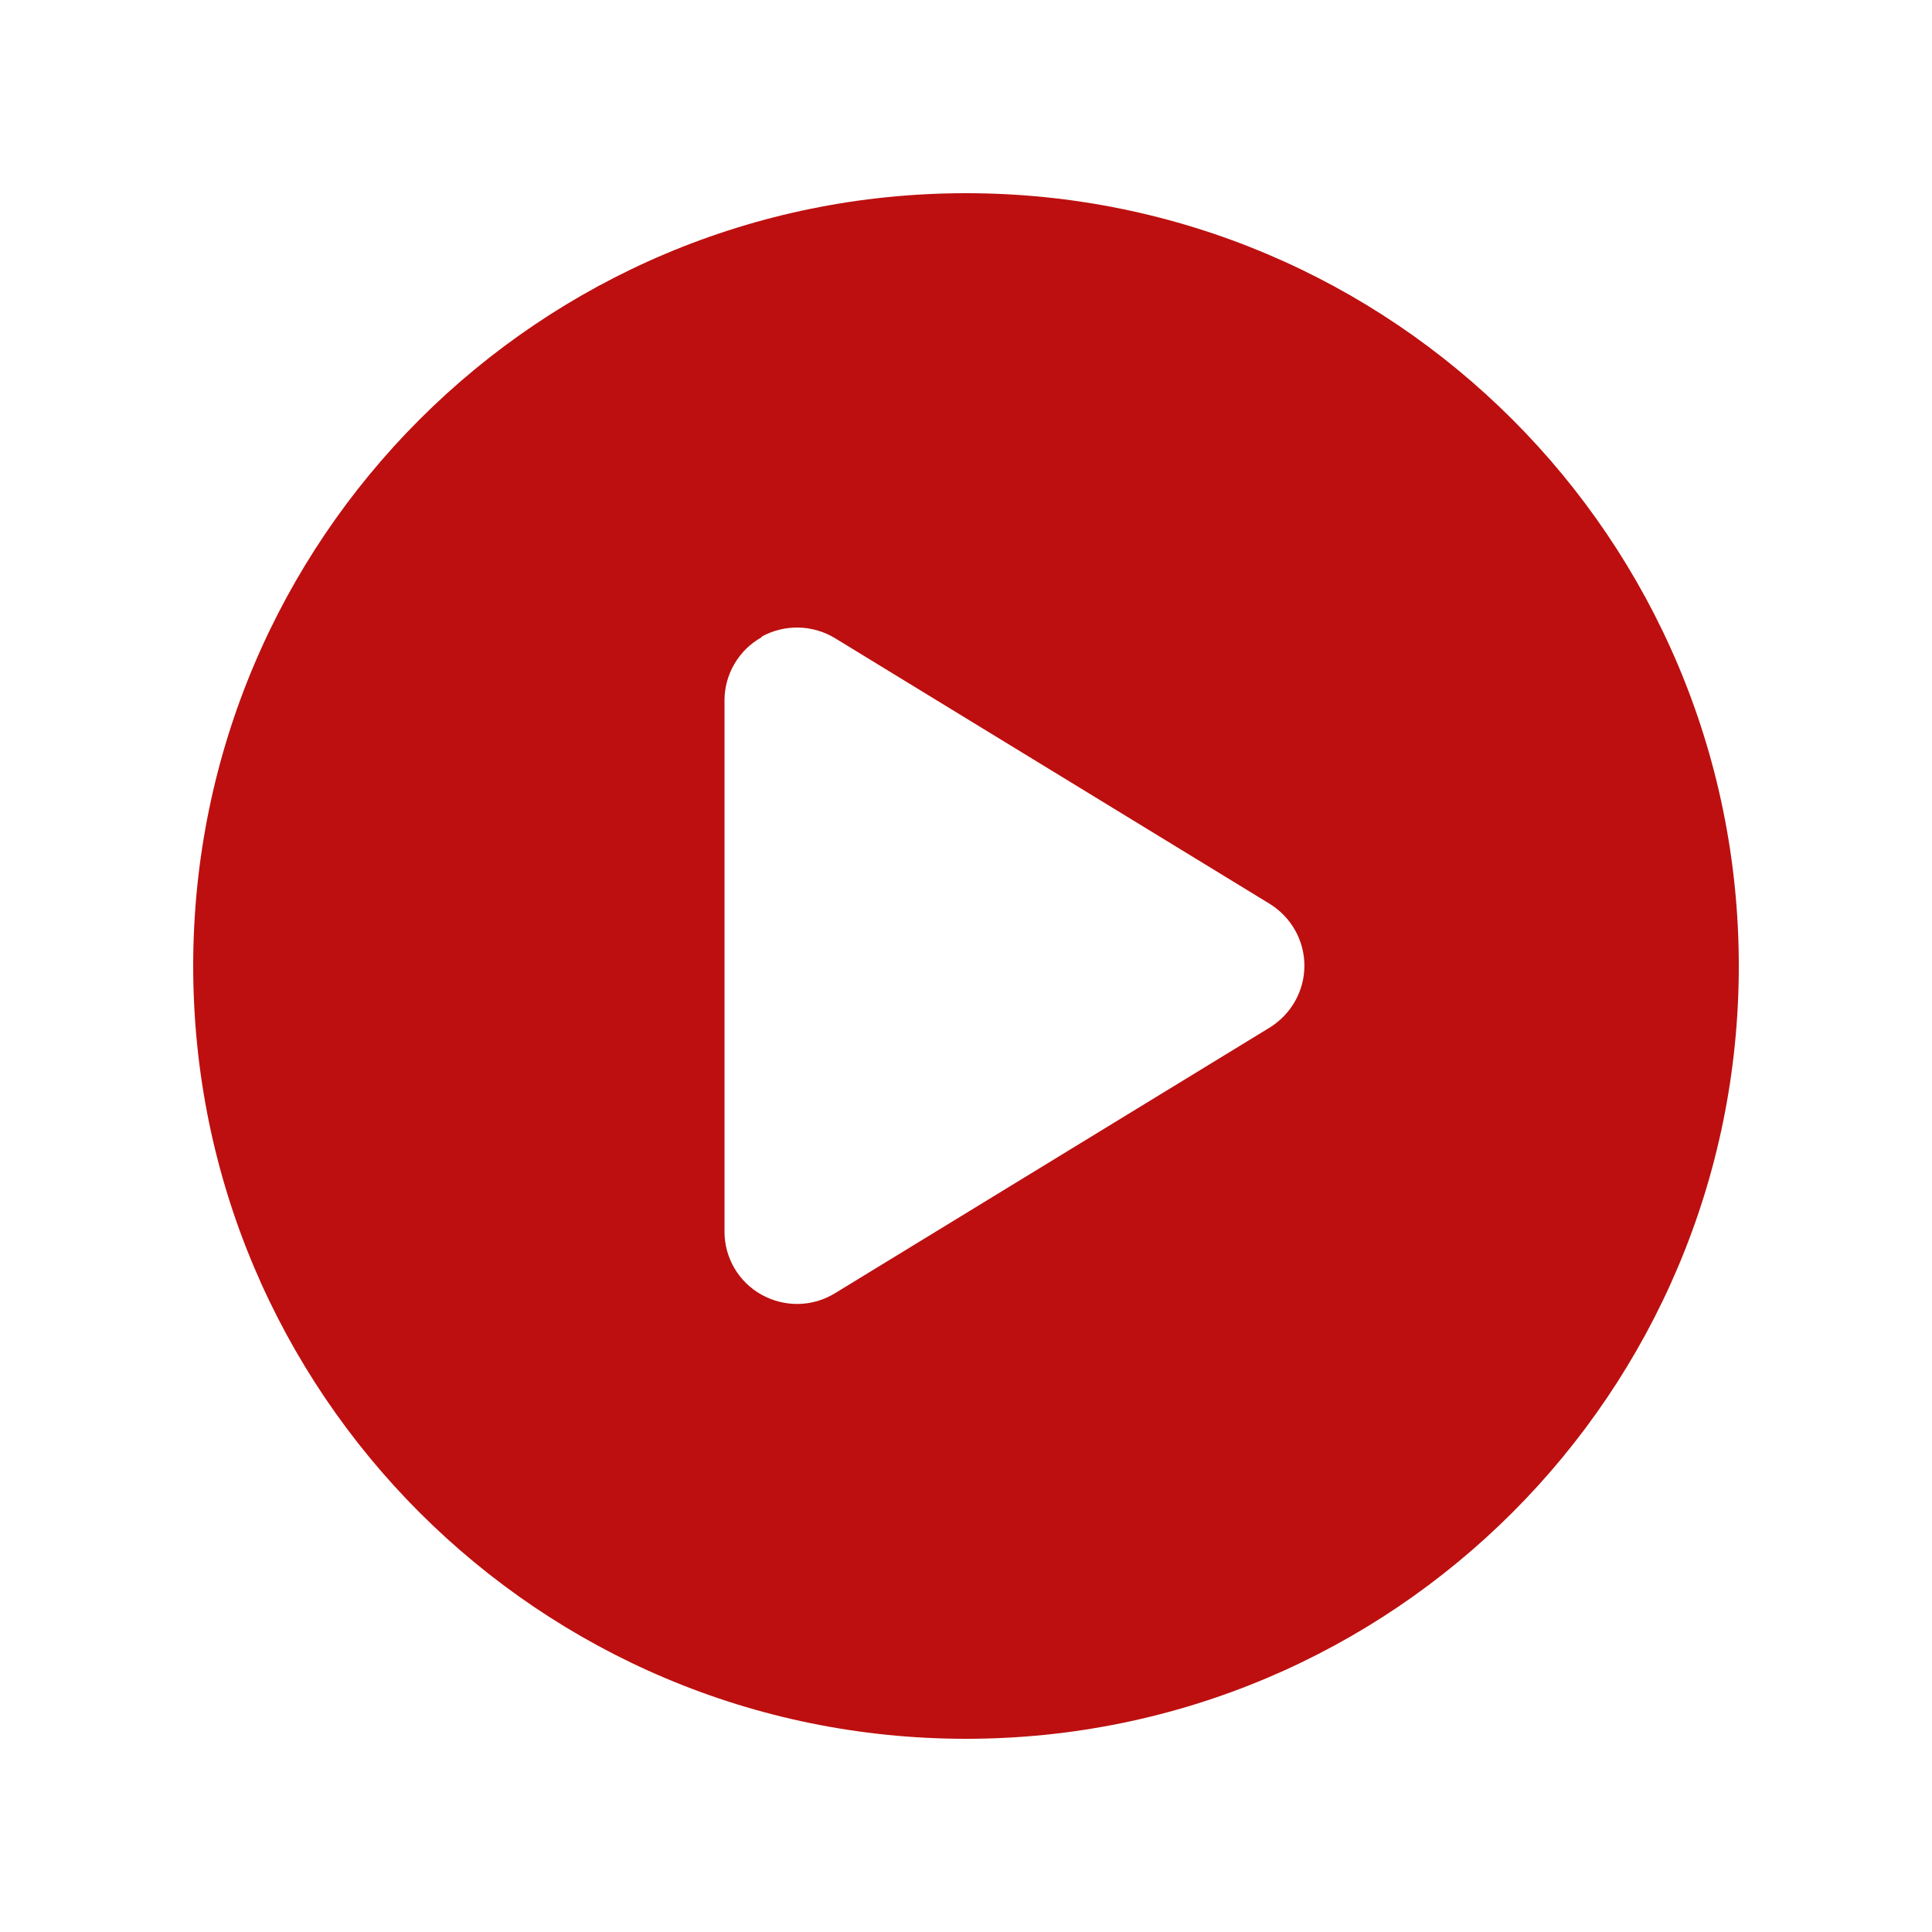
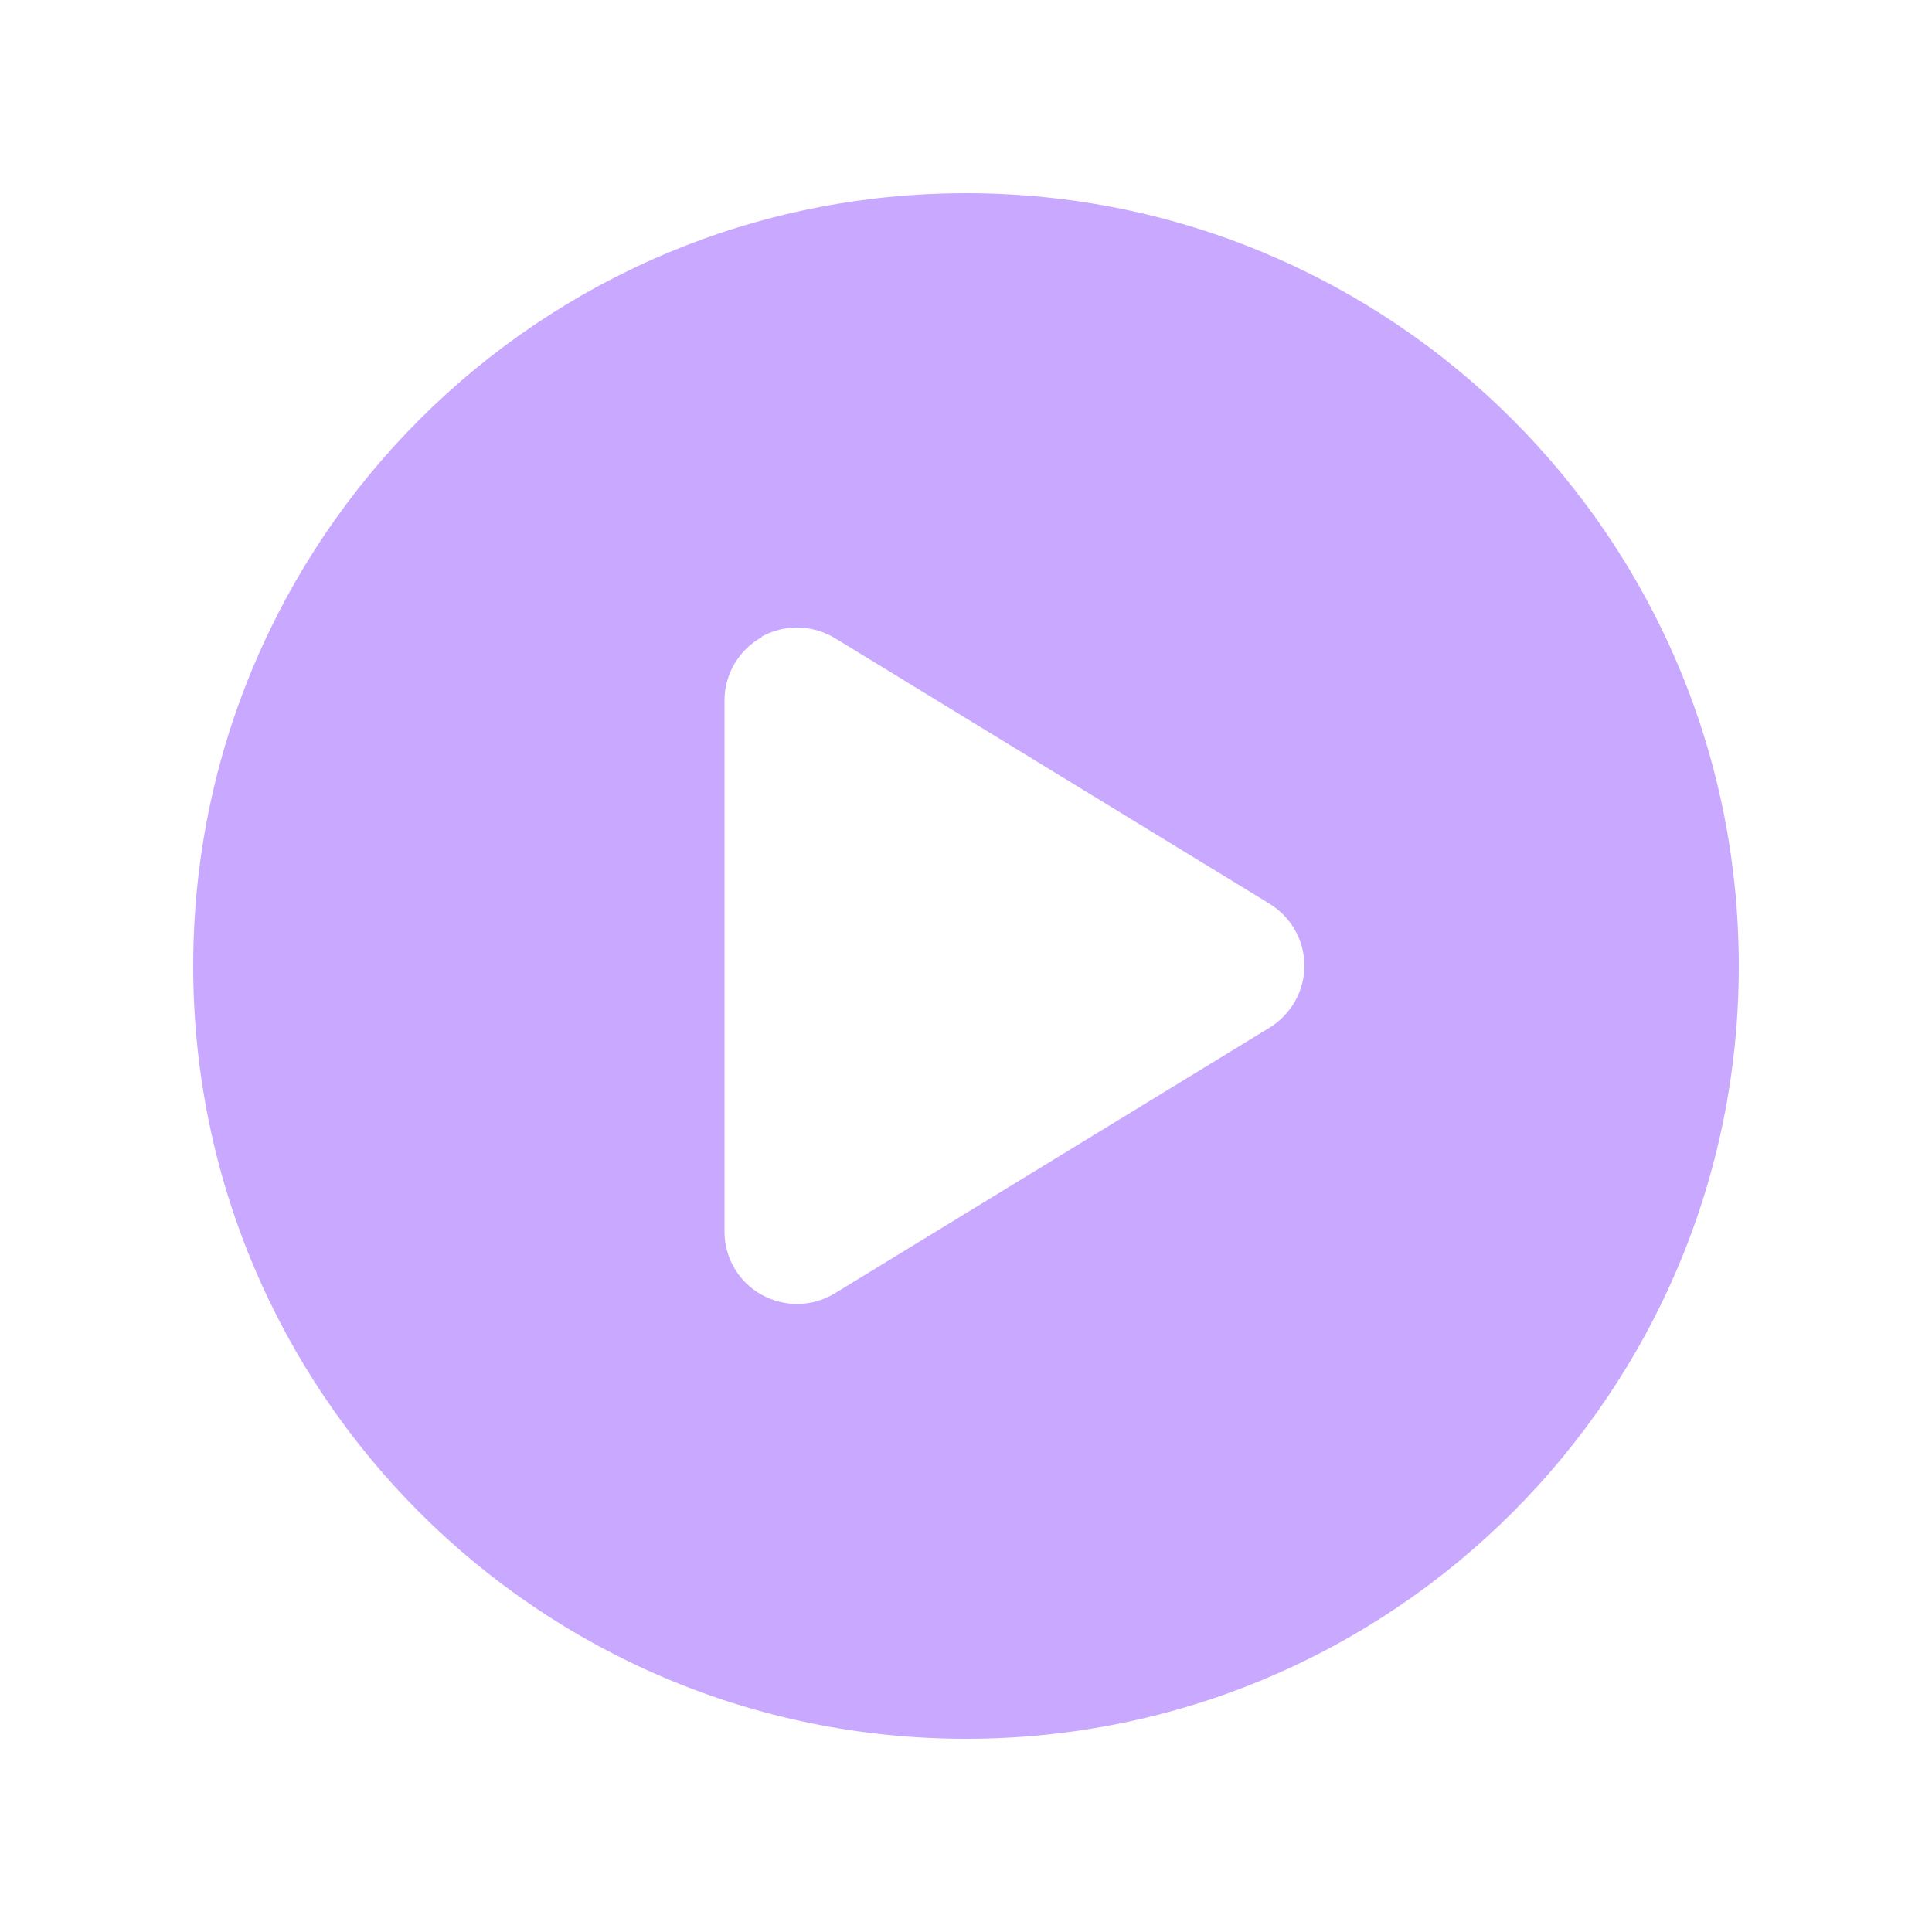
<svg xmlns="http://www.w3.org/2000/svg" viewBox="0 0 640 640">
-   <path fill="#bd0f0f" d="M64 320C64 178.6 178.6 64 320 64C461.4 64 576 178.6 576 320C576 461.4 461.4 576 320 576C178.6 576 64 461.4 64 320zM252.3 211.1C244.7 215.3 240 223.4 240 232L240 408C240 416.7 244.7 424.7 252.3 428.9C259.9 433.1 269.1 433 276.6 428.4L420.6 340.4C427.7 336 432.1 328.3 432.1 319.9C432.1 311.5 427.7 303.8 420.6 299.4L276.6 211.4C269.2 206.9 259.9 206.7 252.3 210.9z" />
+   <path fill="#c8a9ff" d="M64 320C64 178.6 178.6 64 320 64C461.4 64 576 178.6 576 320C576 461.4 461.4 576 320 576C178.6 576 64 461.4 64 320zM252.3 211.1C244.7 215.3 240 223.4 240 232L240 408C240 416.7 244.7 424.7 252.3 428.9C259.9 433.1 269.1 433 276.6 428.4L420.6 340.4C427.7 336 432.1 328.3 432.1 319.9C432.1 311.5 427.7 303.8 420.6 299.4L276.6 211.4C269.2 206.9 259.9 206.7 252.3 210.9z" />
</svg>
